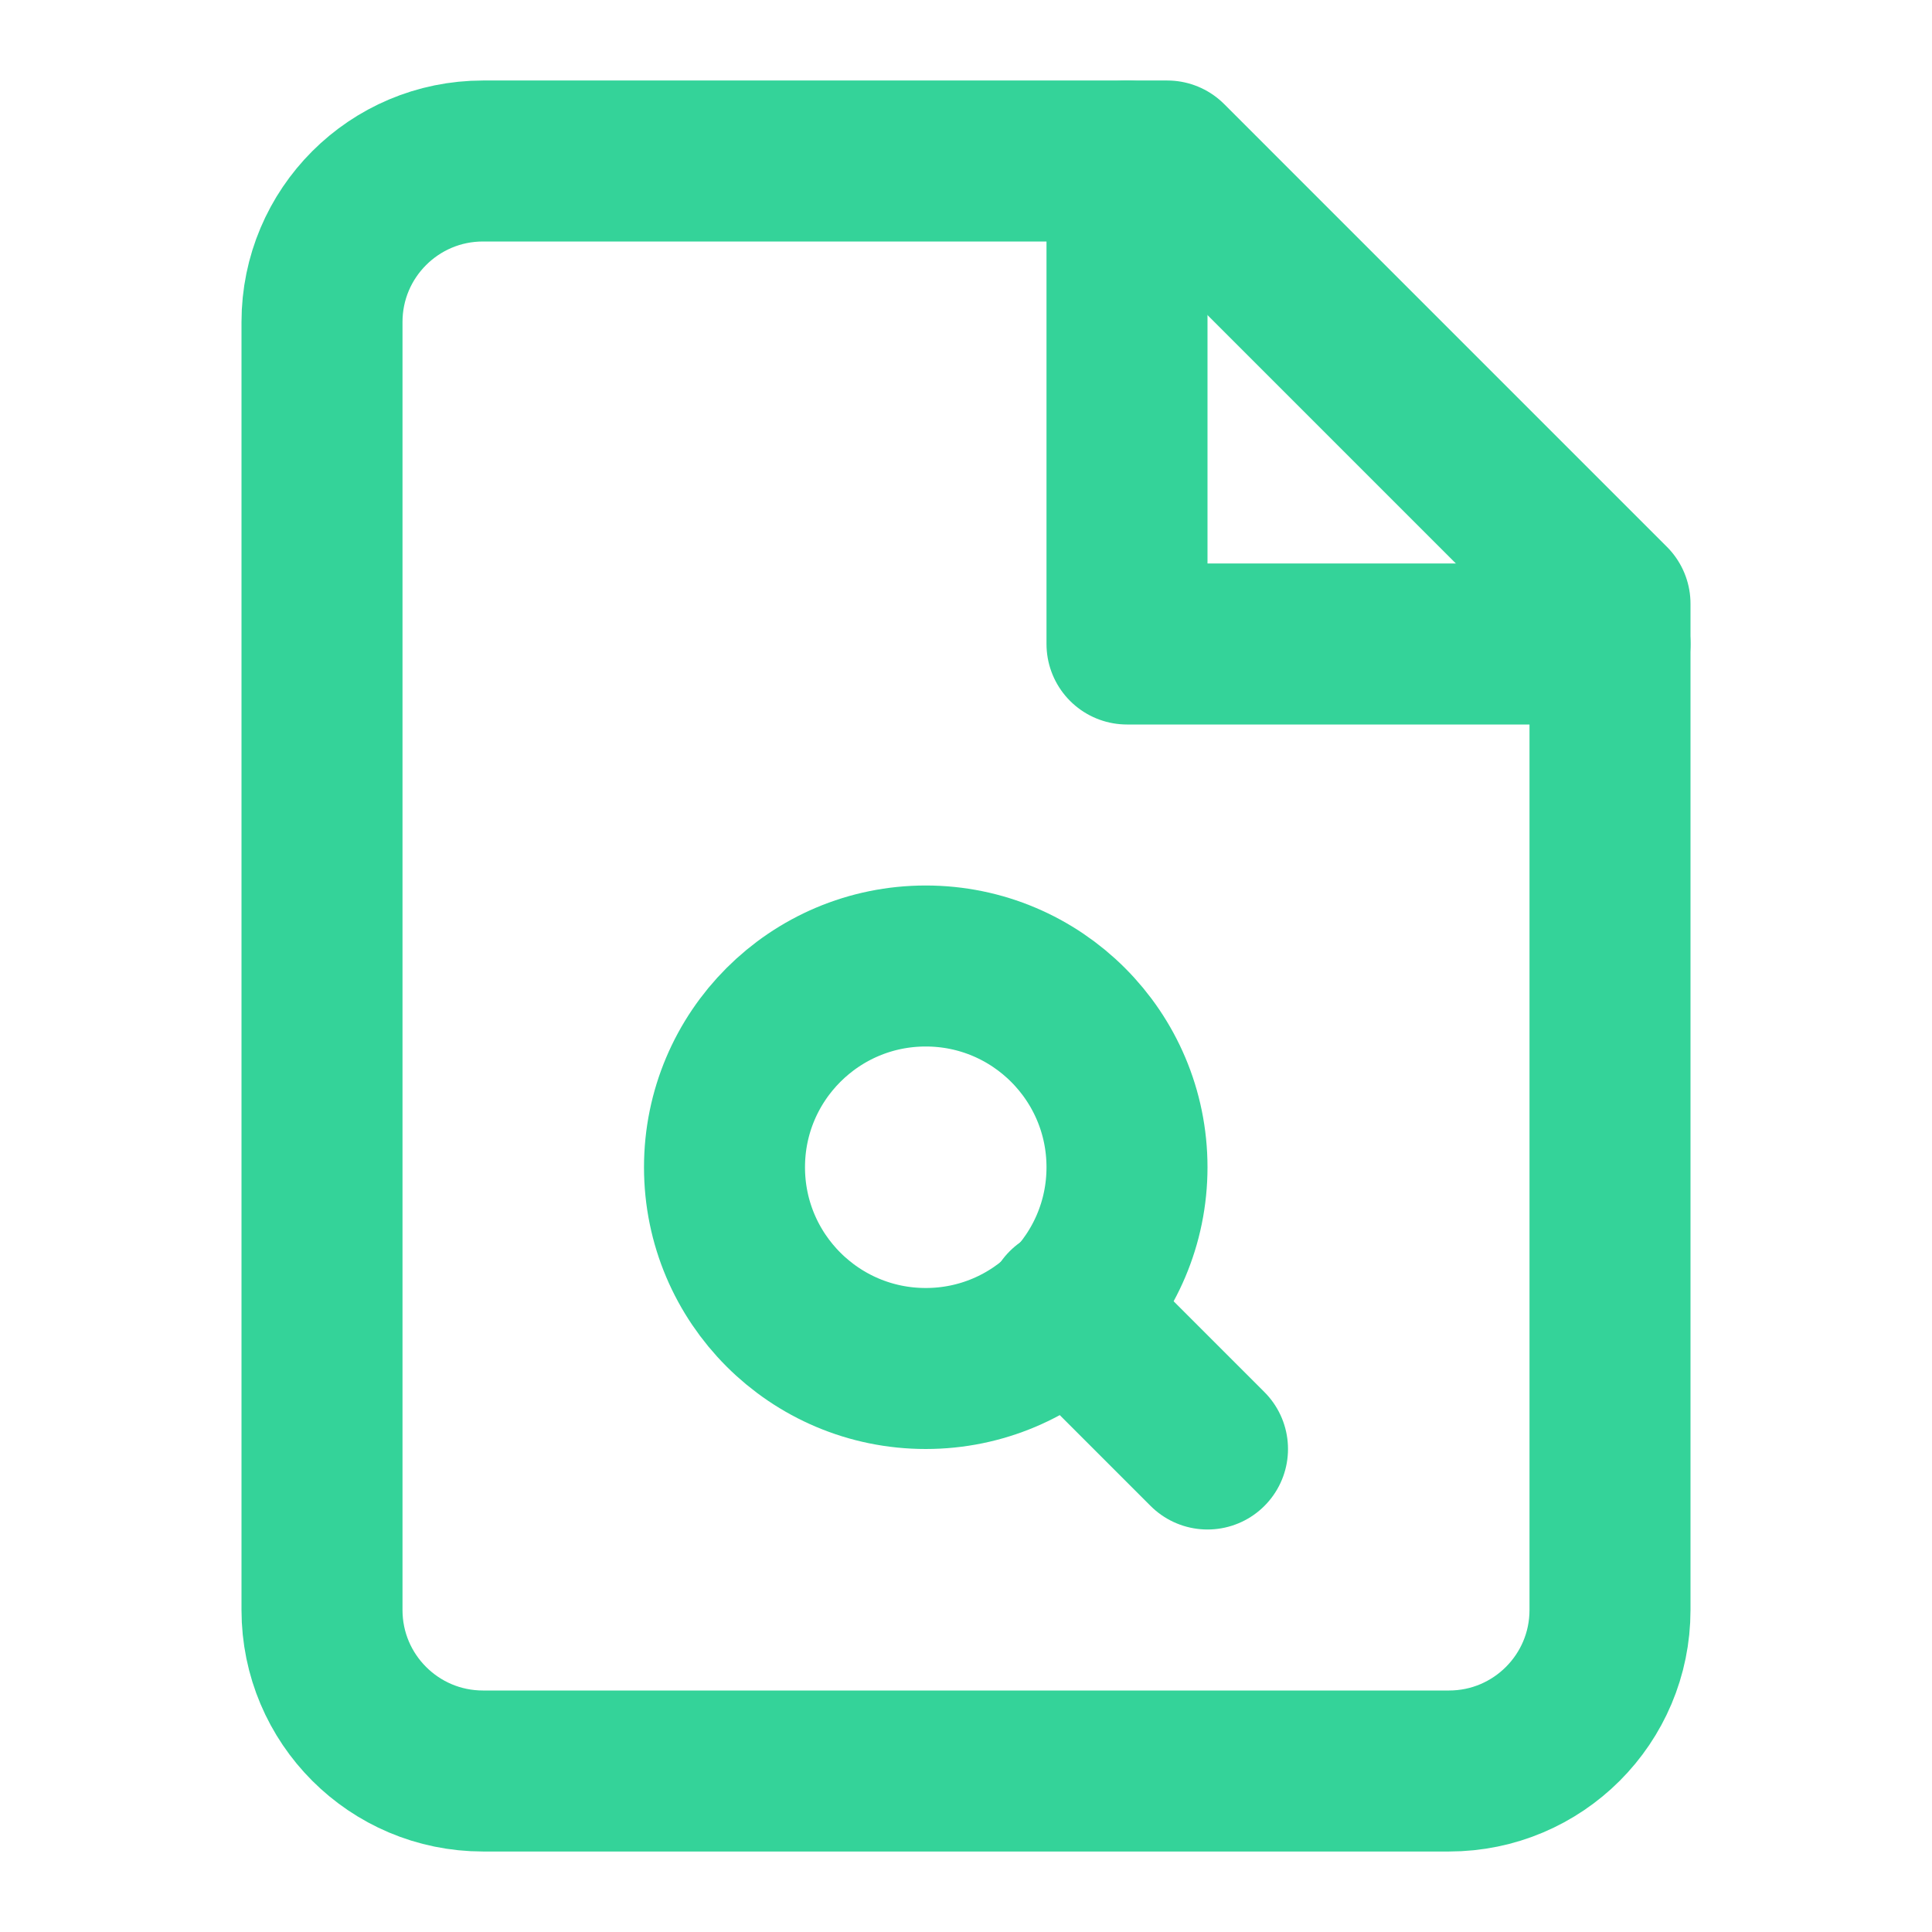
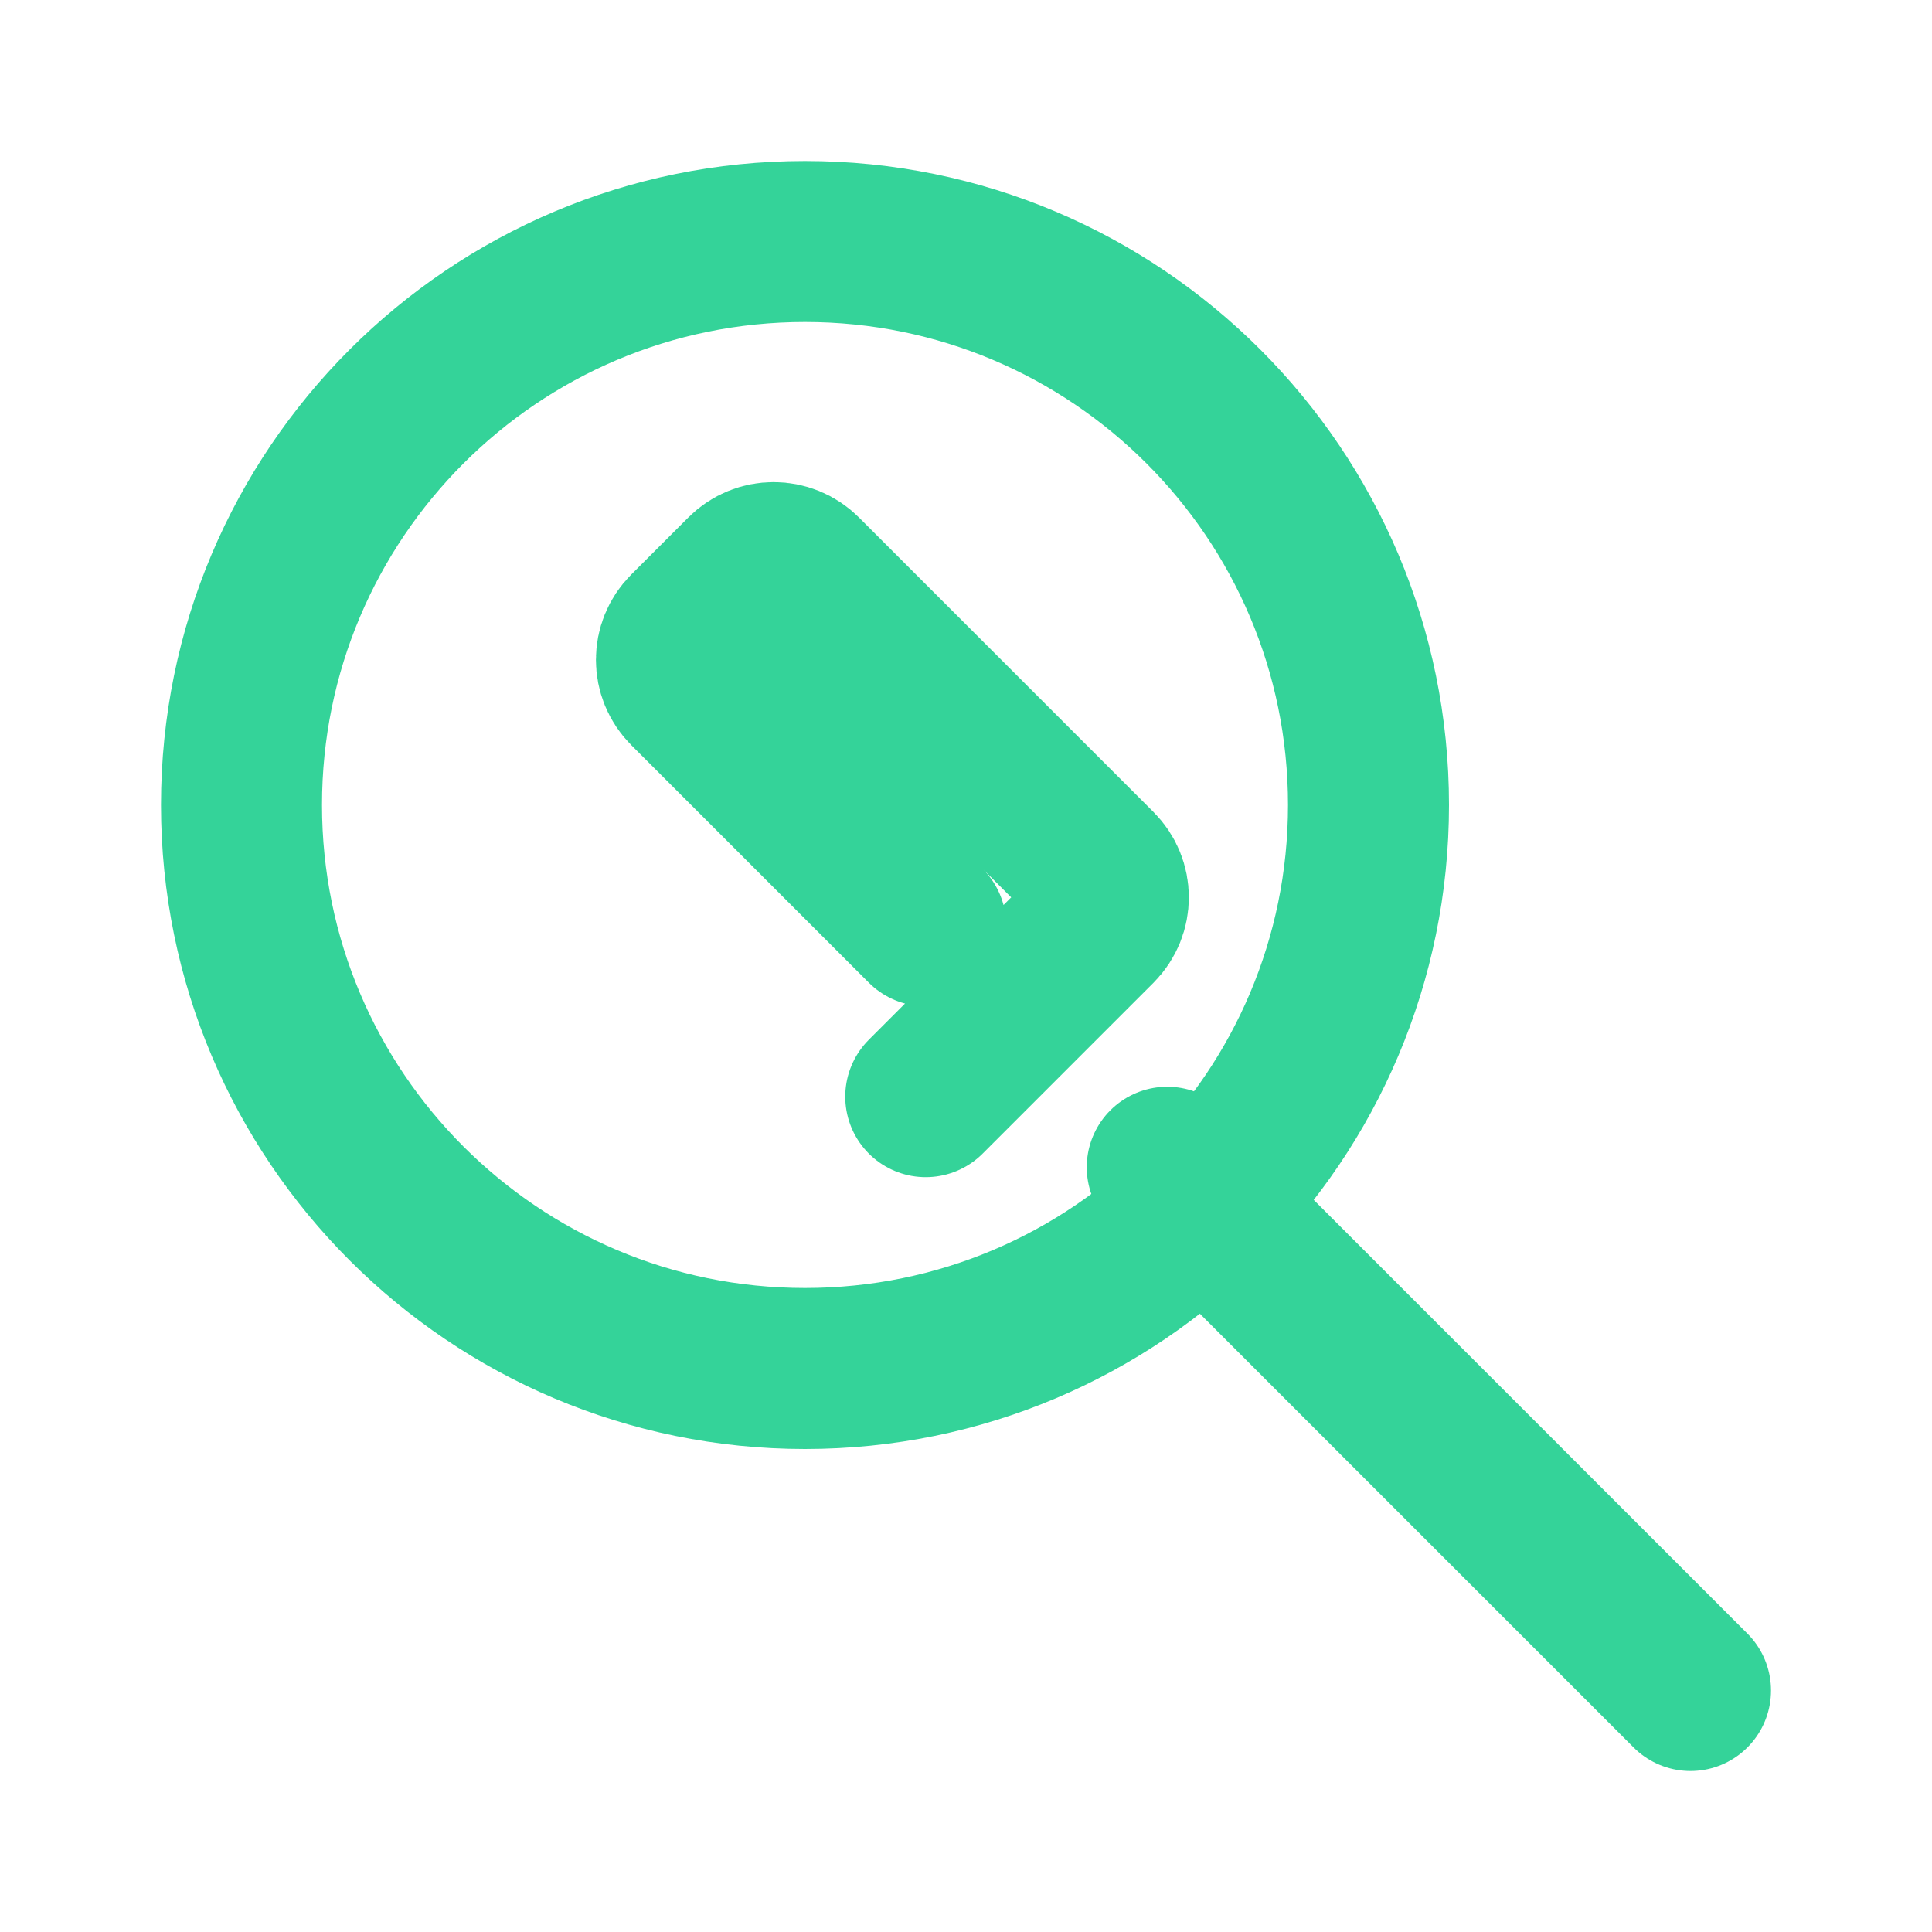
- <svg xmlns="http://www.w3.org/2000/svg" width="24" height="24" viewBox="0 0 24 24" fill="none" stroke="#34D399" stroke-width="2" stroke-linecap="round" stroke-linejoin="round">
-   <path d="M14.5 2H6a2 2 0 0 0-2 2v16a2 2 0 0 0 2 2h12a2 2 0 0 0 2-2V7.5L14.5 2z" />
-   <polyline points="14 2 14 8 20 8" />
-   <circle cx="11.5" cy="14.5" r="2.5" />
-   <path d="M13.25 16.25 15 18" />
+ <svg xmlns="http://www.w3.org/2000/svg" width="24" height="24" viewBox="0 0 24 24" fill="none">
+   <path d="M14.5 14.5L21 21" stroke="#34D399" stroke-width="2" stroke-linecap="round" stroke-linejoin="round" />
+   <path d="M10 17C13.866 17 17 13.866 17 10C17 6.134 13.866 3 10 3C6.134 3 3 6.134 3 10C3 13.866 6.134 17 10 17Z" stroke="#34D399" stroke-width="2" stroke-linecap="round" stroke-linejoin="round" />
+   <path d="M11.5 11.5L8.55 8.55C8.354 8.354 8.354 8.038 8.55 7.843L9.257 7.136C9.452 6.94 9.769 6.94 9.964 7.136L13.622 10.794C13.817 10.989 13.817 11.305 13.622 11.501L11.5 13.623" stroke="#34D399" stroke-width="2" stroke-linecap="round" stroke-linejoin="round" />
</svg>
